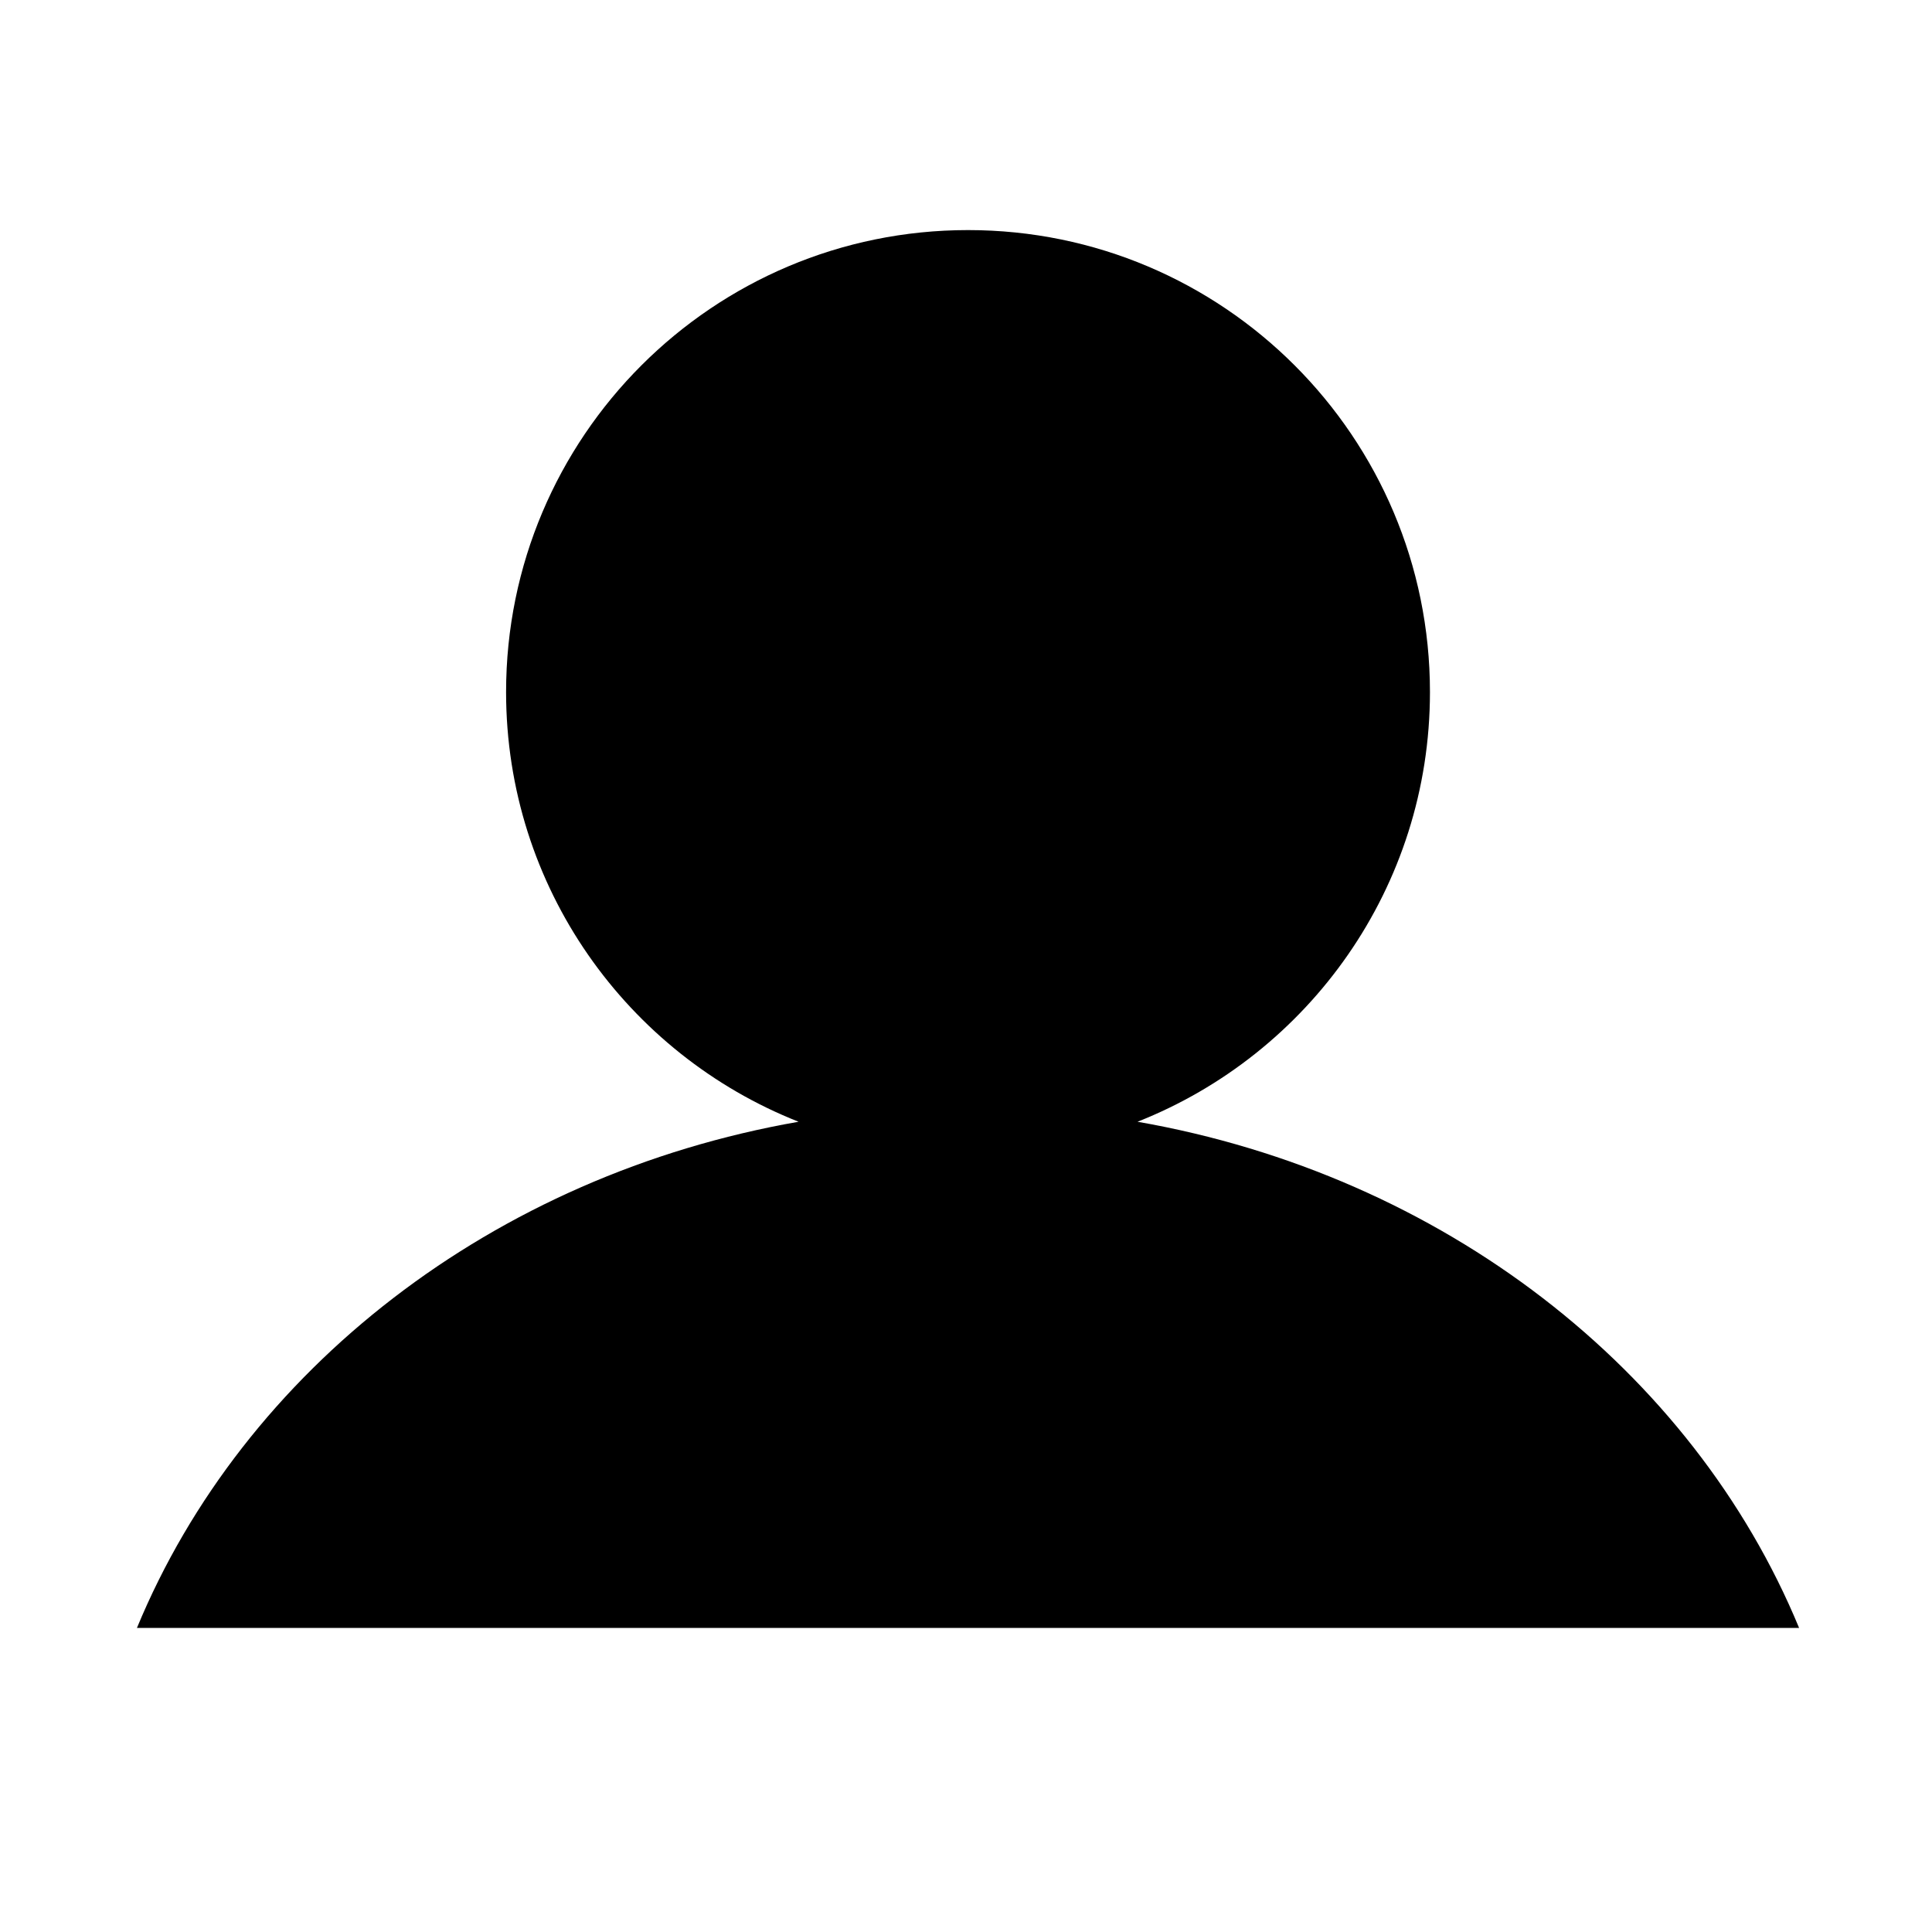
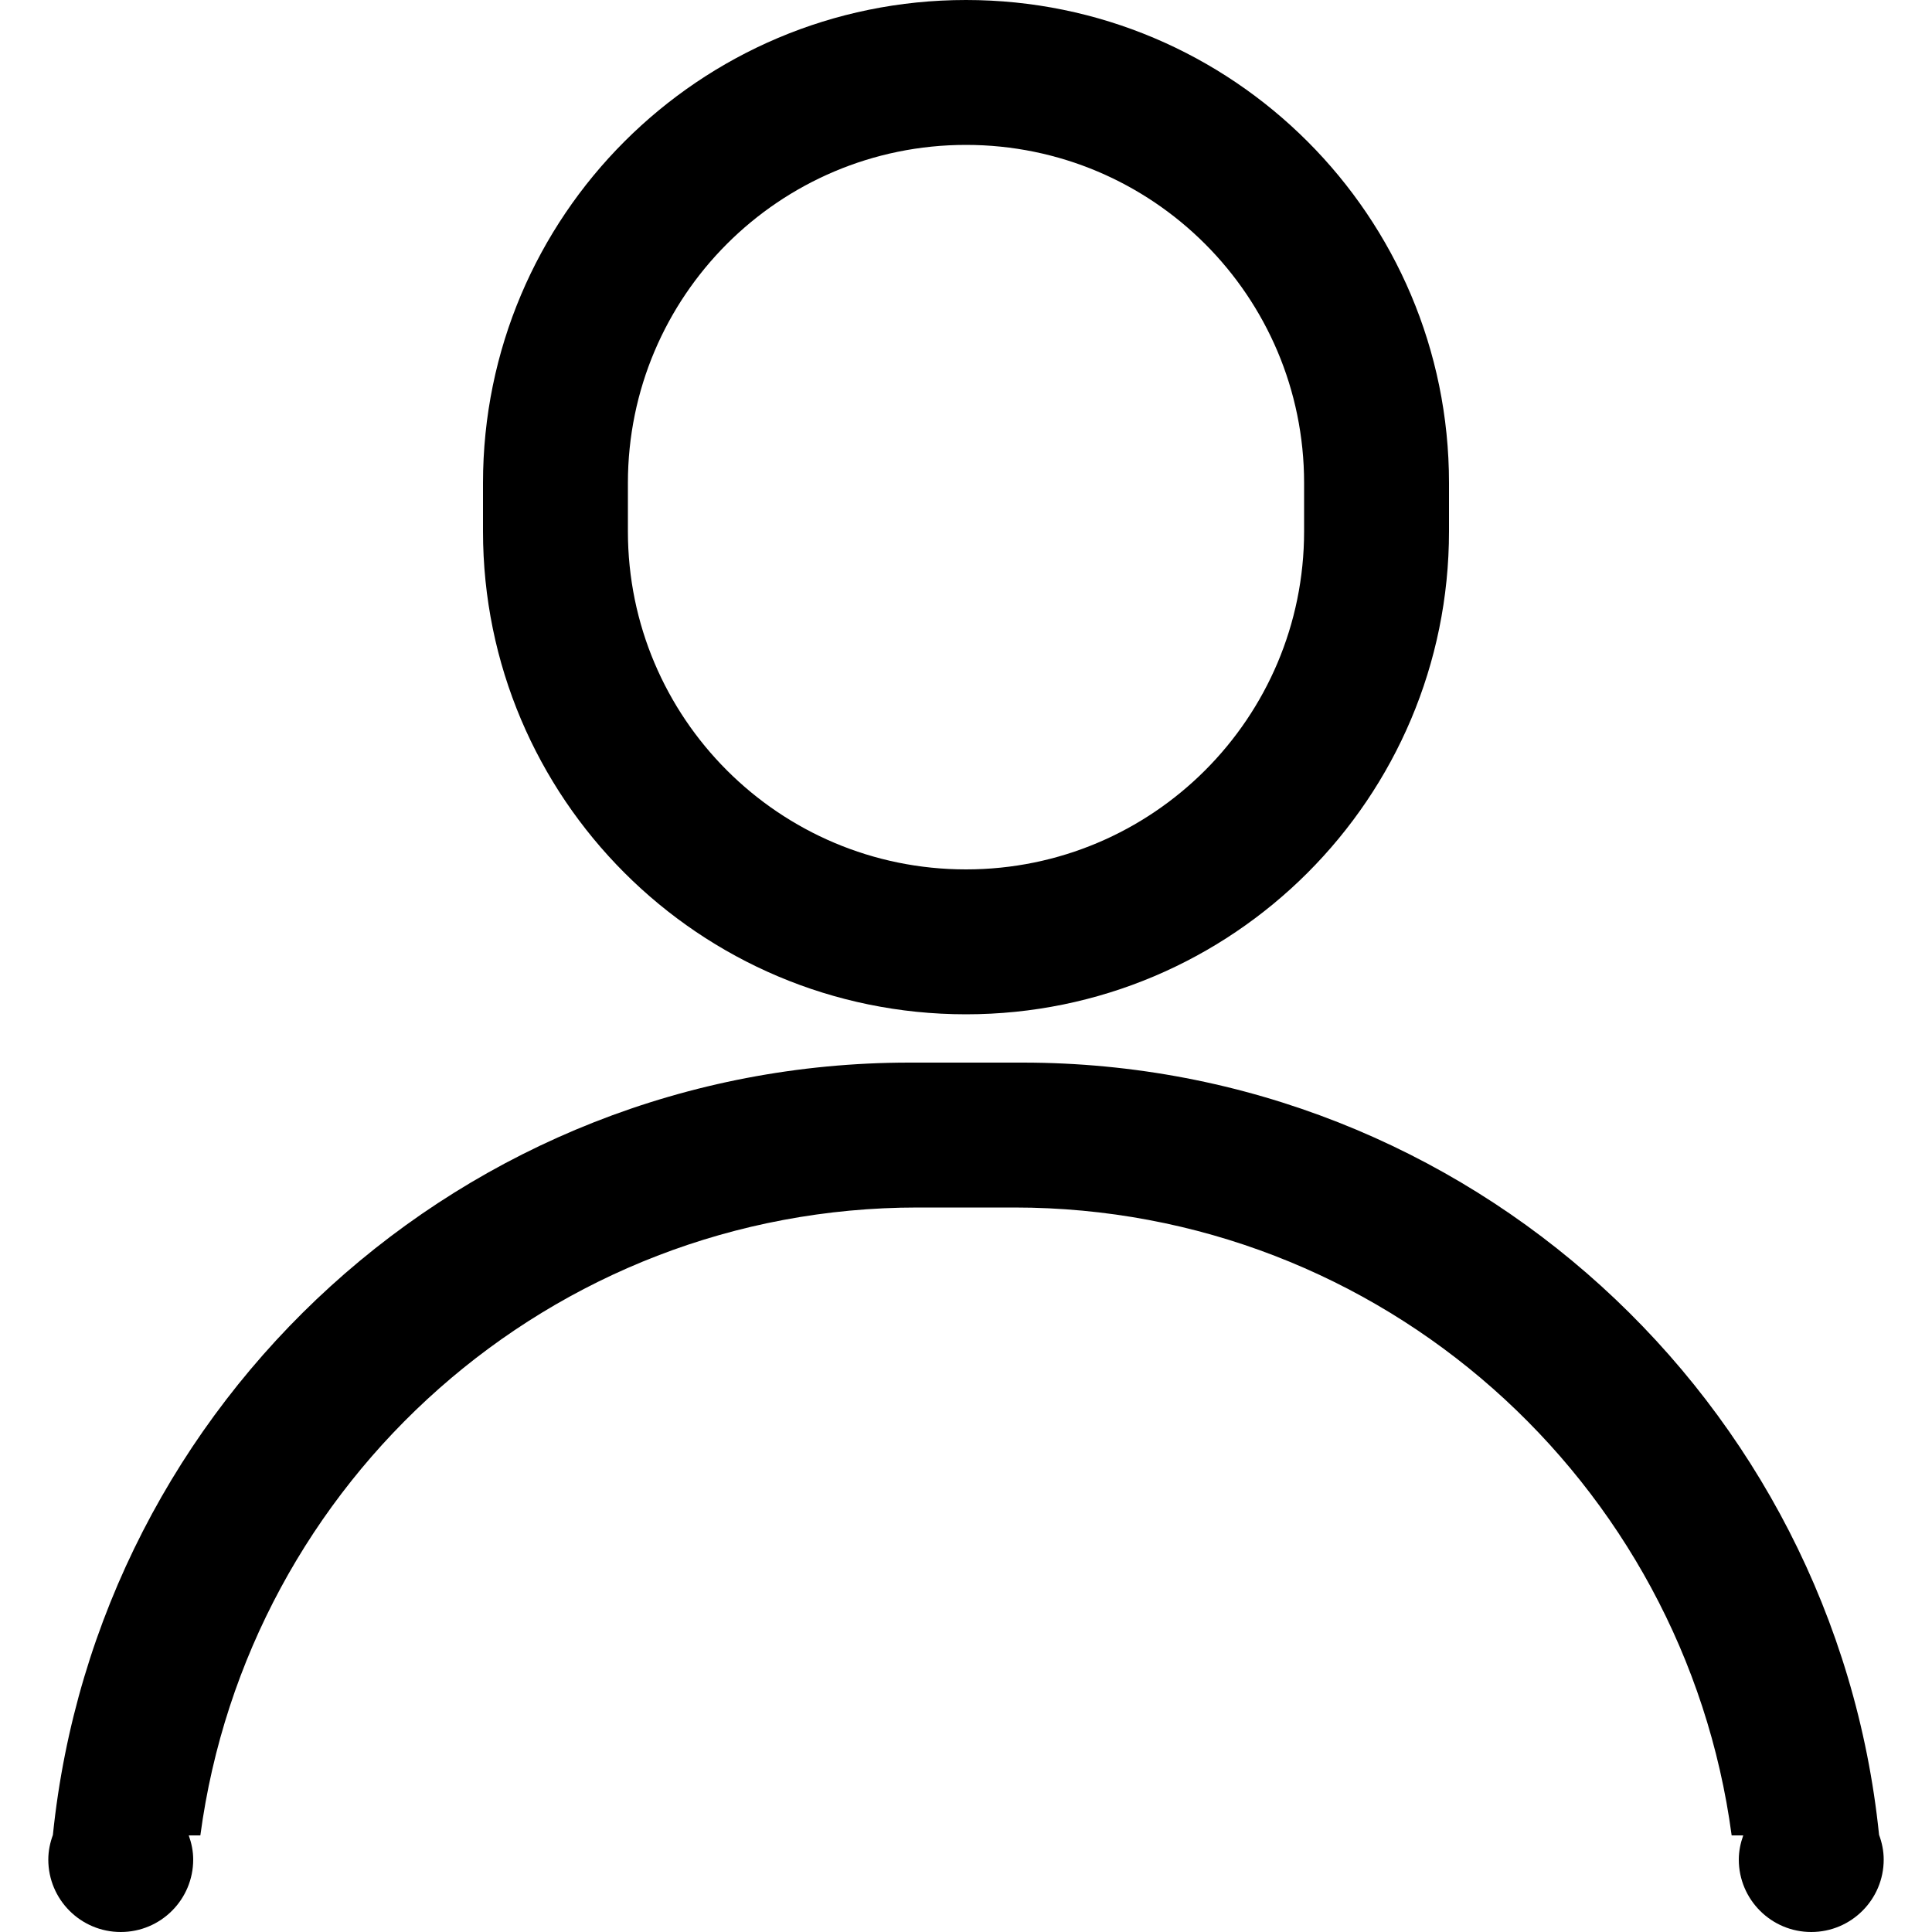
- <svg xmlns="http://www.w3.org/2000/svg" t="1565969982172" class="icon" viewBox="0 0 1024 1024" version="1.1" p-id="2479" width="200" height="200">
+ <svg xmlns="http://www.w3.org/2000/svg" t="1566025114350" class="icon" viewBox="0 0 1024 1024" version="1.1" p-id="12423" width="200" height="200">
  <defs>
    <style type="text/css" />
  </defs>
-   <path d="M602.909 594.549c90.756-35.829 154.996-124.26 154.996-227.751 0-135.216-109.606-244.849-244.825-244.849-135.216 0-244.846 109.633-244.846 244.849 0 103.491 64.254 191.922 155.017 227.751C261.354 622.848 129.105 726.142 72.586 862.823l880.966 0C897.042 726.141 764.805 622.848 602.909 594.549z" p-id="2480" />
+   <path d="M995.942 972.493C972.365 742.579 778.138 563.2 541.952 563.2l-59.878 0C245.862 563.2 51.61 742.605 28.032 972.57 26.547 976.64 25.6 980.992 25.6 985.6 25.6 1006.797 42.778 1024 64 1024S102.4 1006.797 102.4 985.6c0-4.506-0.922-8.781-2.355-12.8l6.144 0C131.277 784.998 291.738 640 486.4 640l51.2 0c194.662 0 355.098 144.998 380.211 332.8l6.144 0C922.522 976.819 921.6 981.094 921.6 985.6c0 21.197 17.203 38.4 38.4 38.4s38.4-17.203 38.4-38.4C998.4 980.966 997.453 976.589 995.942 972.493zM512 537.6c141.389 0 256-114.637 256-256l0-25.6c0-141.363-114.611-256-256-256-141.389 0-256 114.637-256 256l0 25.6C256 422.963 370.611 537.6 512 537.6zM332.8 256c0-98.97 80.23-179.2 179.2-179.2 98.944 0 179.2 80.23 179.2 179.2l0 25.6c0 98.97-80.256 179.2-179.2 179.2-98.97 0-179.2-80.23-179.2-179.2L332.8 256z" p-id="12424" />
</svg>
